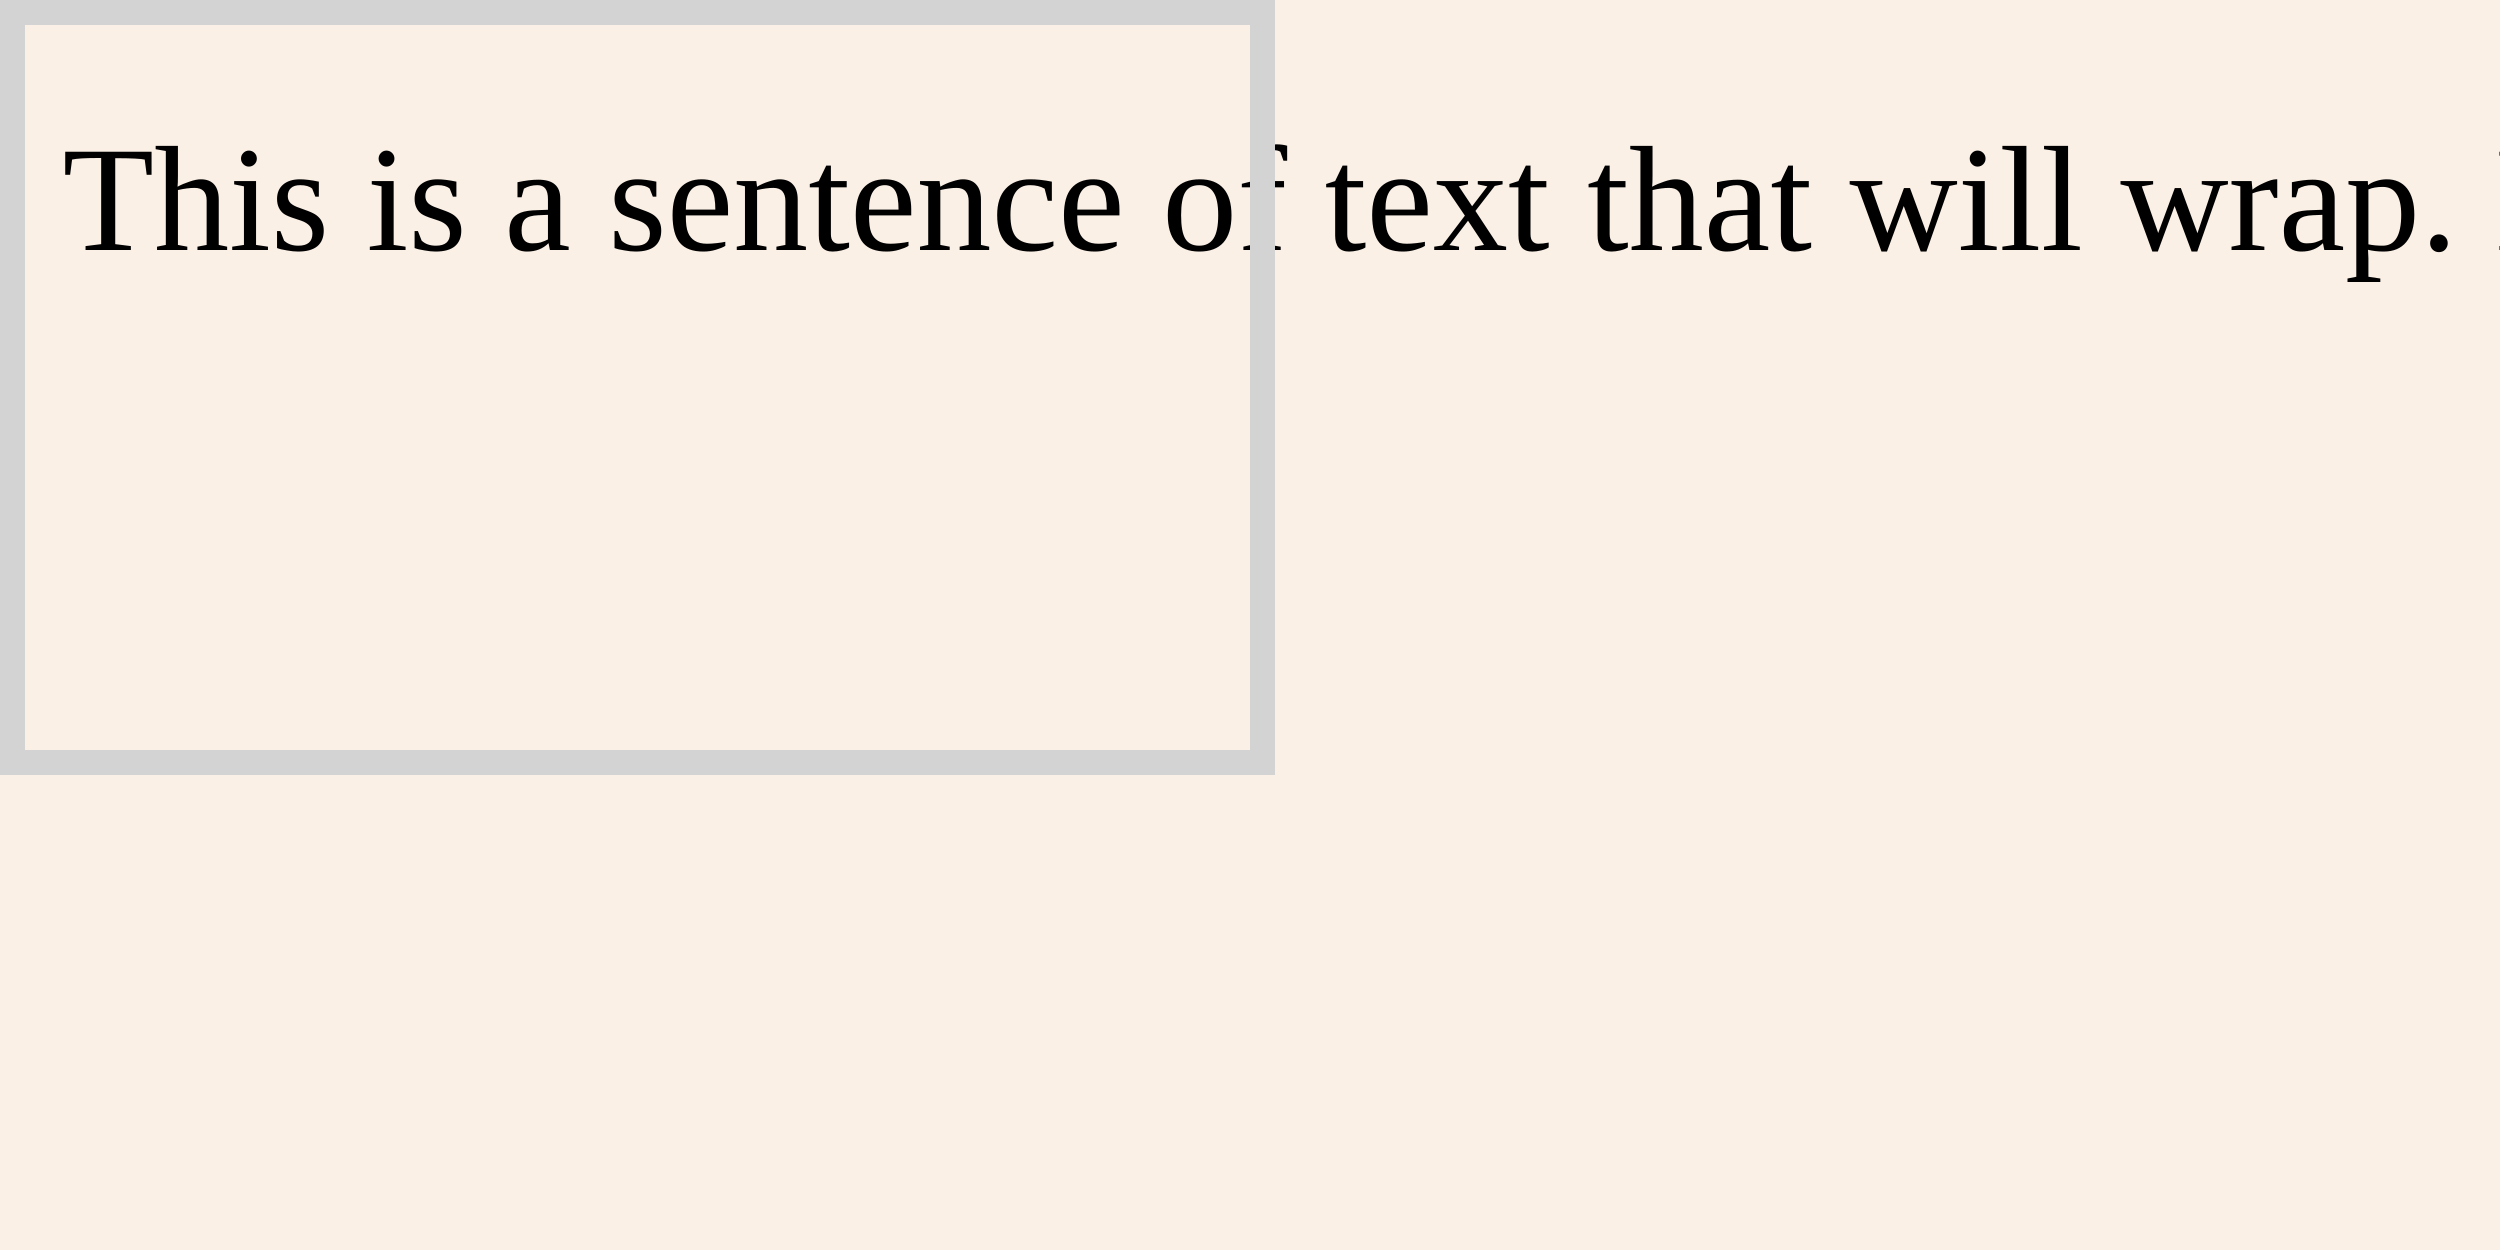
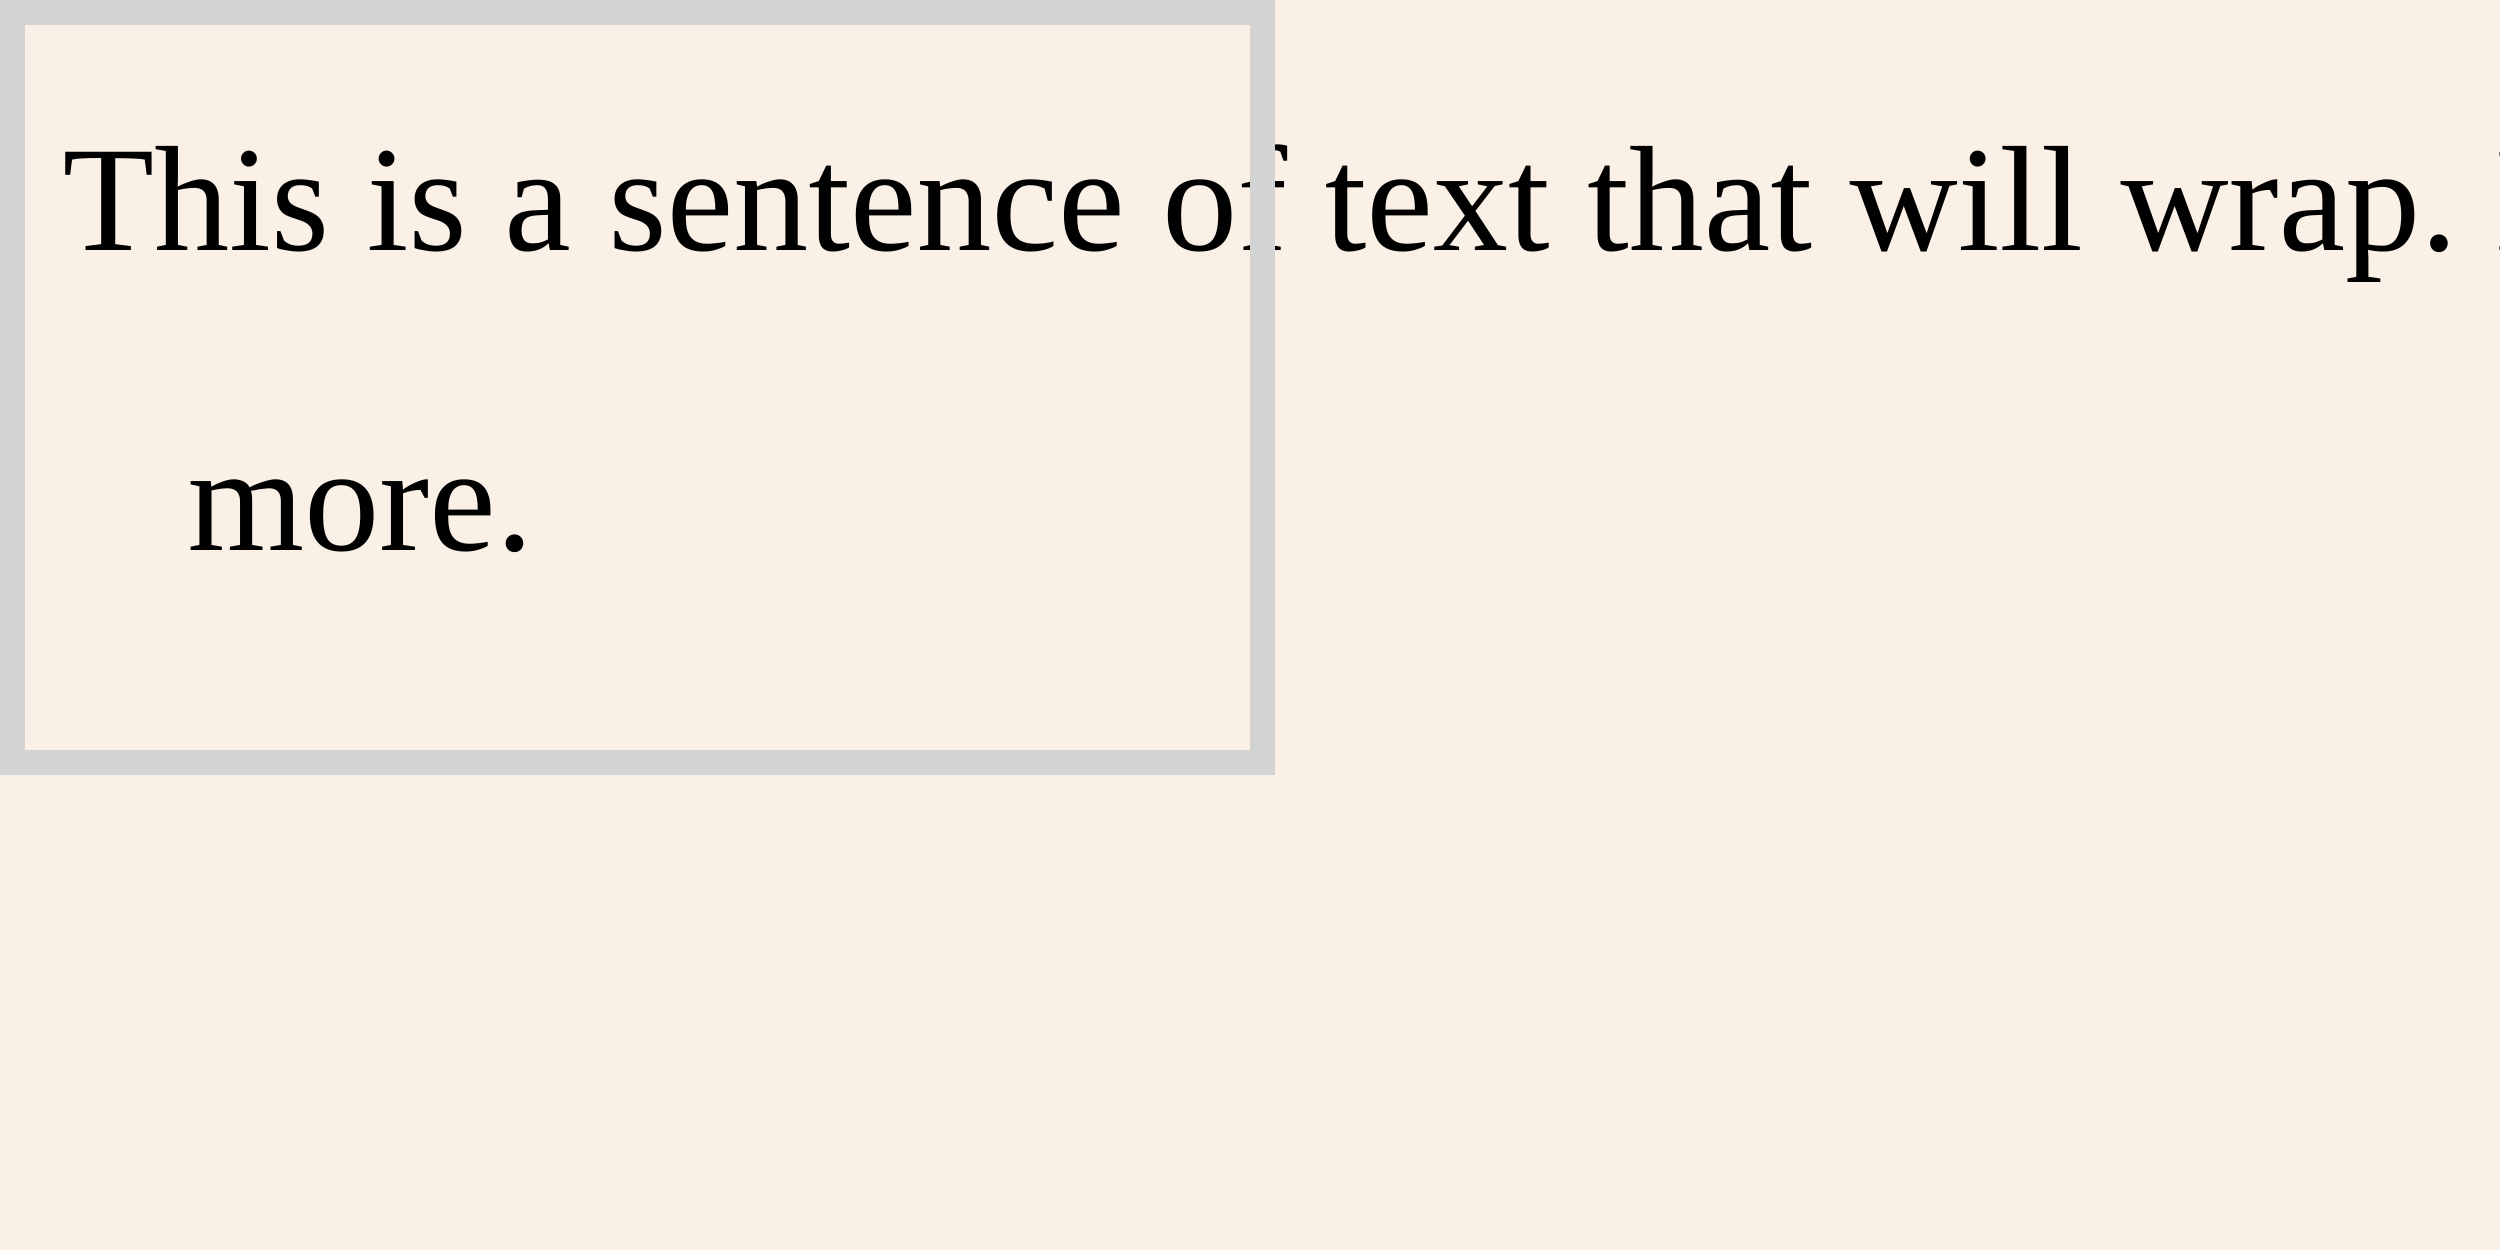
<svg xmlns="http://www.w3.org/2000/svg" xmlns:ns1="http://www.nrvr.com/2012/adj" width="200" height="100">
  <style type="text/css">
	@font-face {
		font-family: Liberation Serif;
		src: local("Liberation Serif"), local("Liberation Serif Regular"), local("LiberationSerif-Regular"),
			url(fonts/Liberation/LiberationSerif-Regular.ttf);
		font-weight: normal;
		font-style: normal;
	}
	svg {
		font-family: "Liberation Serif","Times New Roman";
		font-size: 12px;
	}
	</style>
  <rect width="200" height="100" fill="linen" />
  <g>
    <ns1:verticalList />
    <text ns1:command="paragraph" ns1:maxWidth="155" x="0" y="0" transform="translate(5,20)"> 
This is a sentence of text that will wrap. 
- Here is more. 
+ Here is <tspan x="10" y="24">​﻿</tspan>
+       <tspan x="10" y="24">​﻿</tspan>more. 
		</text>
    <rect fill="none" stroke="lightgray" stroke-width="2" width="100" height="60" x="1" y="1">
      <ns1:frameForParent inset="1" />
    </rect>
  </g>
</svg>
